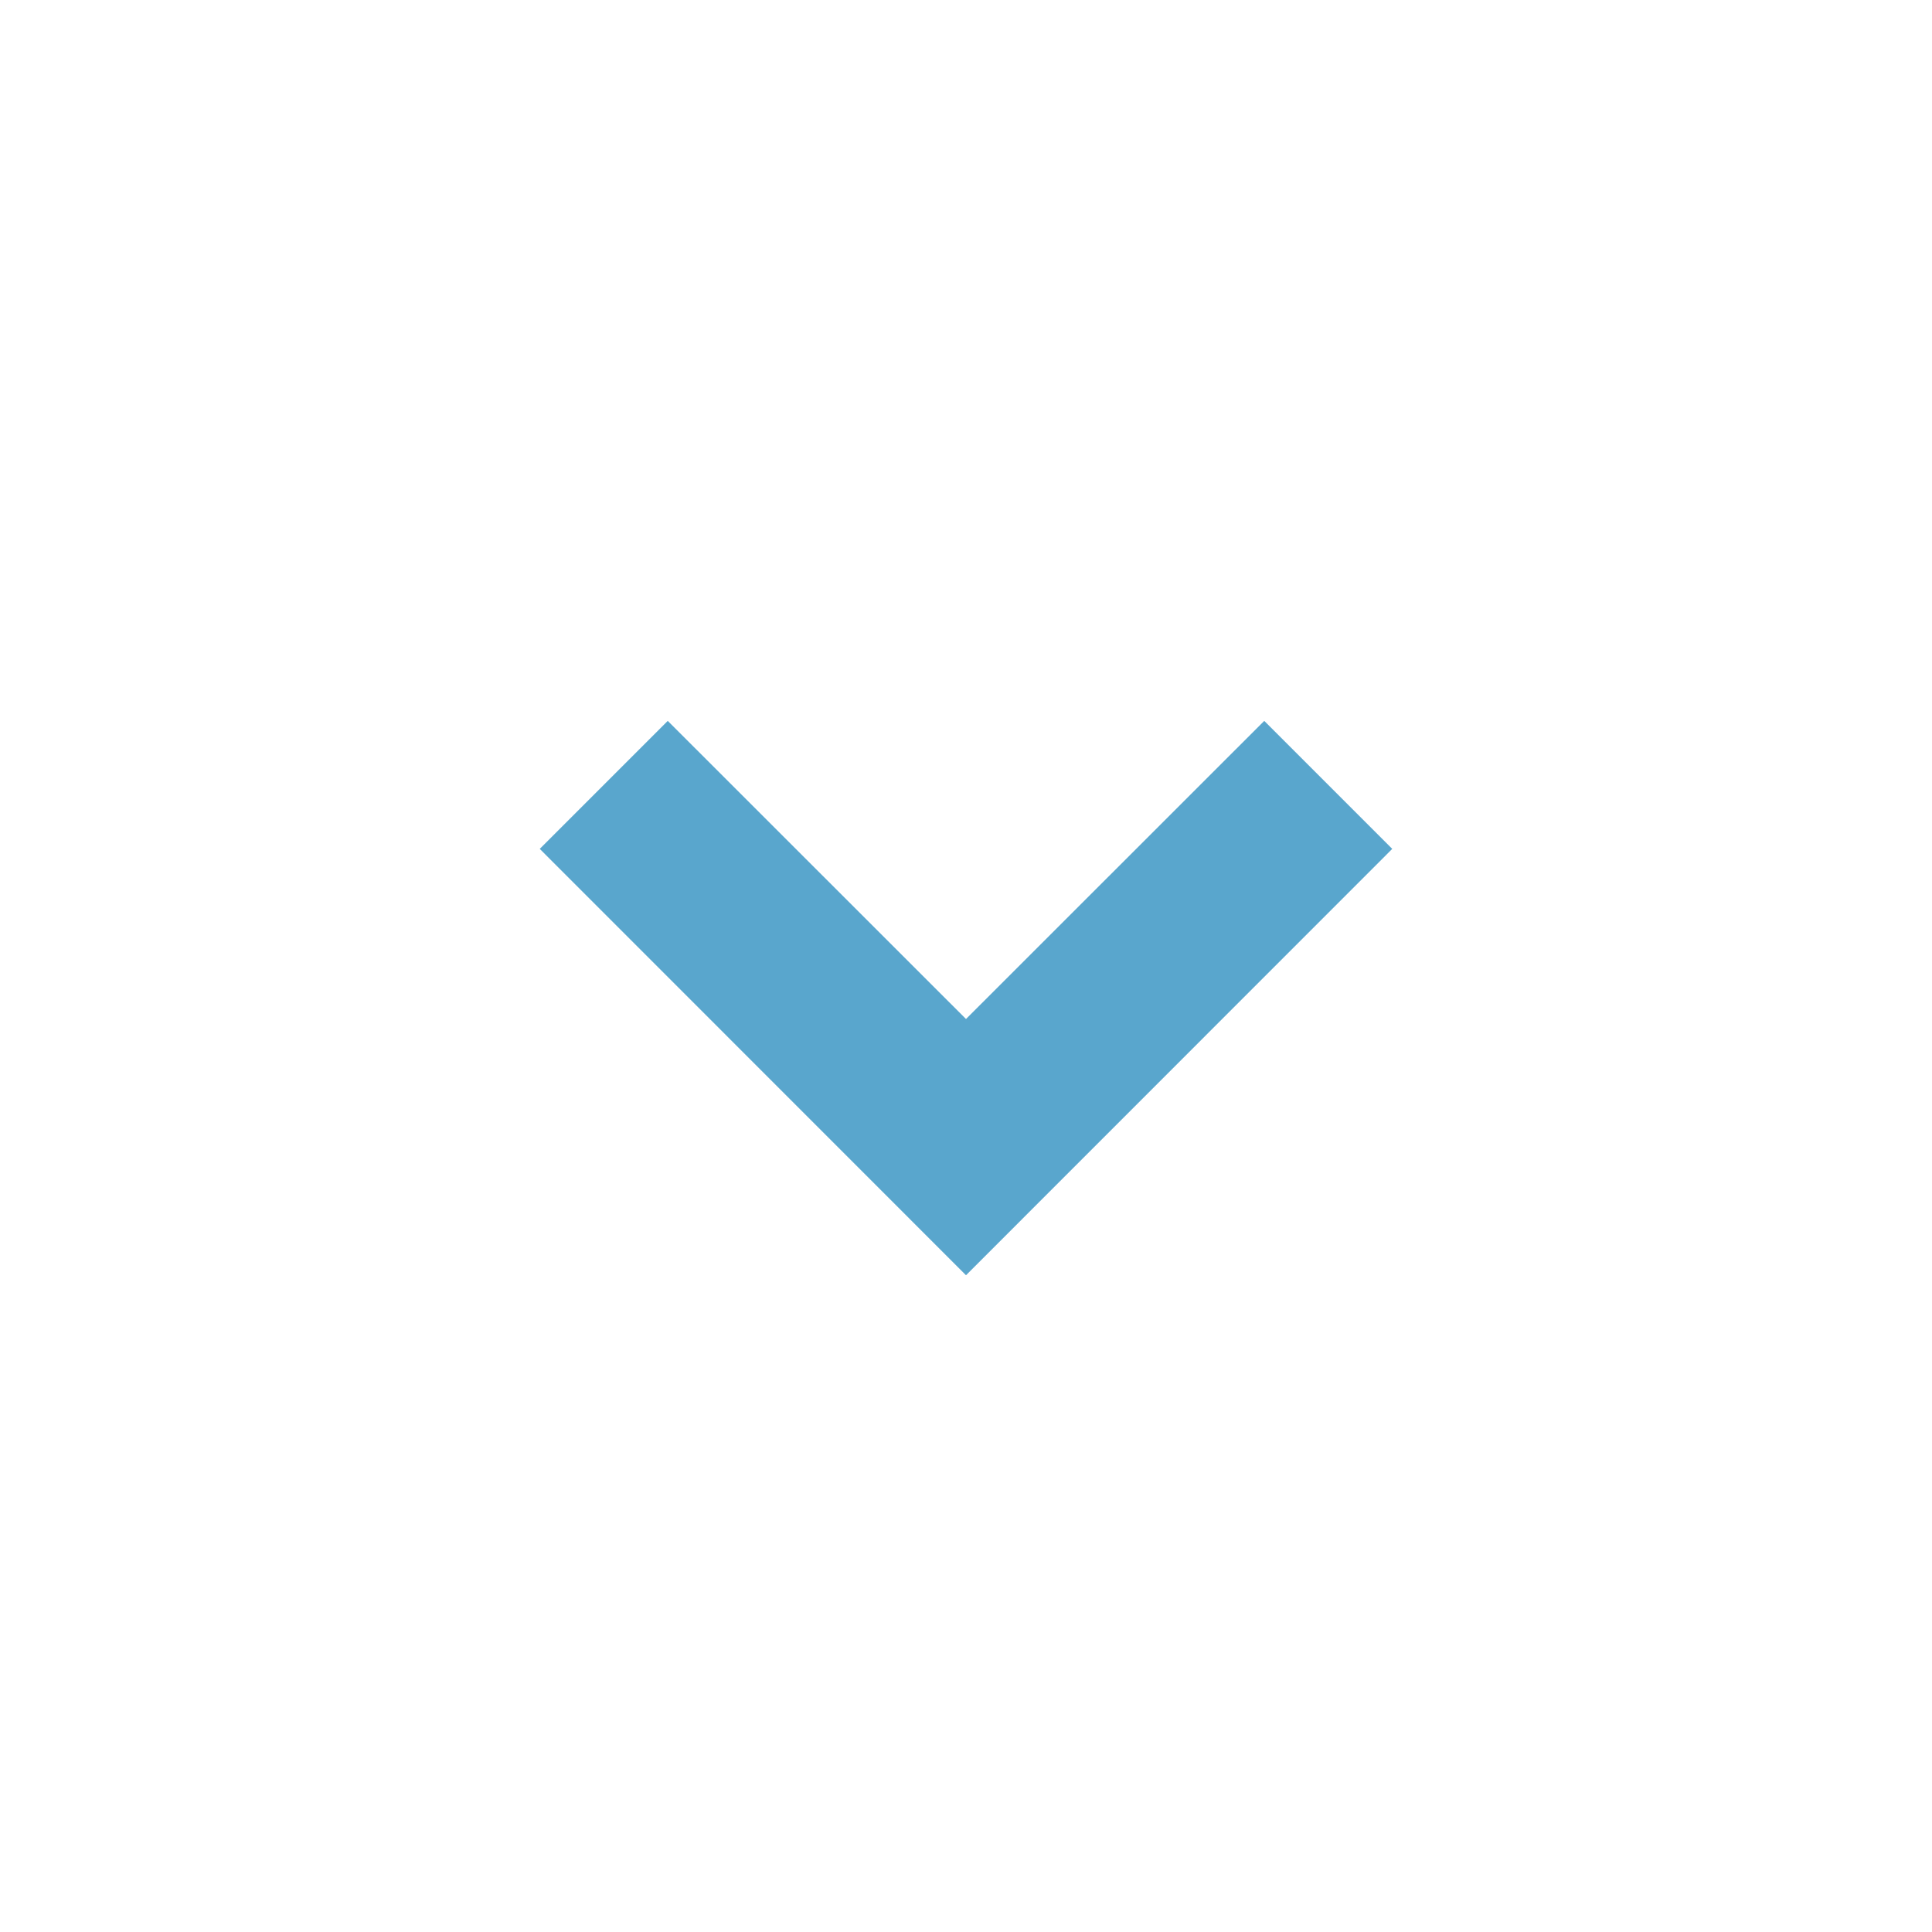
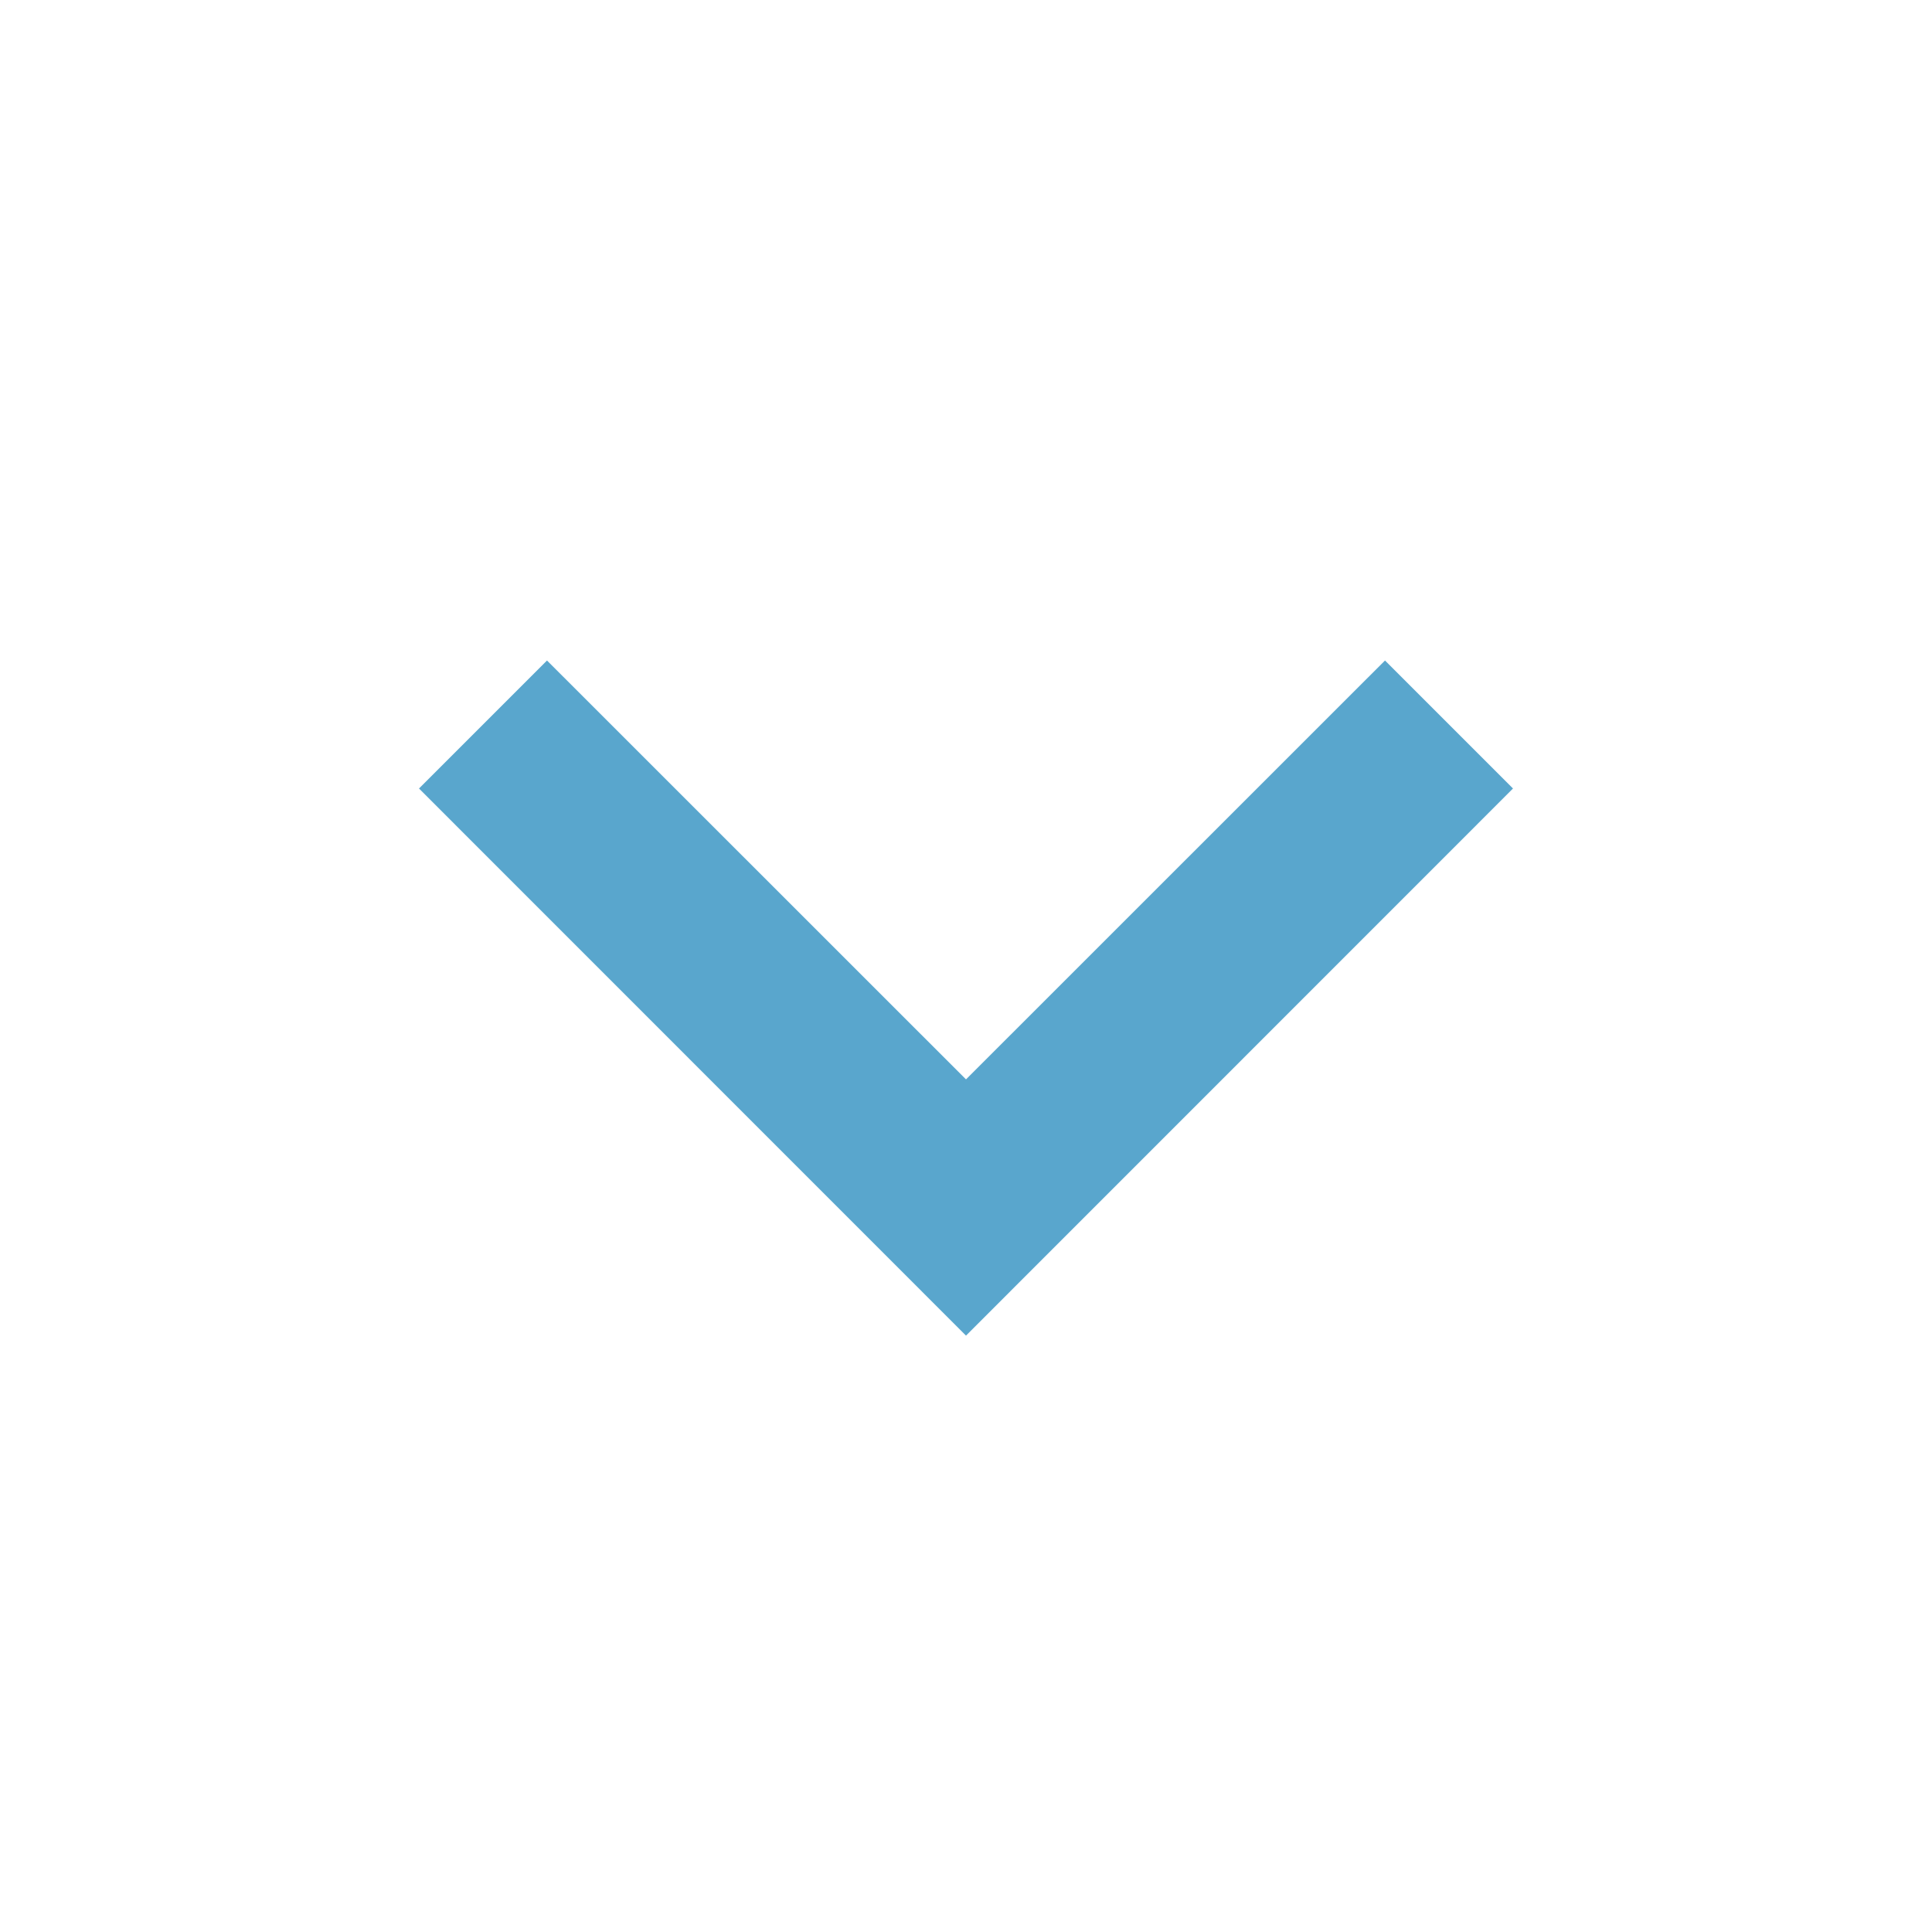
<svg xmlns="http://www.w3.org/2000/svg" width="16" height="16" viewBox="0 0 16 16" fill="none">
-   <path fill-rule="evenodd" clip-rule="evenodd" d="M8 8.439L5.53 5.97L4.47 7.03L8 10.561L11.53 7.03L10.47 5.97L8 8.439Z" fill="#59A6CD" />
+   <path fill-rule="evenodd" clip-rule="evenodd" d="M8 8.939L4.53 5.47L3.47 6.53L8 11.061L12.53 6.53L11.47 5.47L8 8.939Z" fill="#59A6CD" />
</svg>
